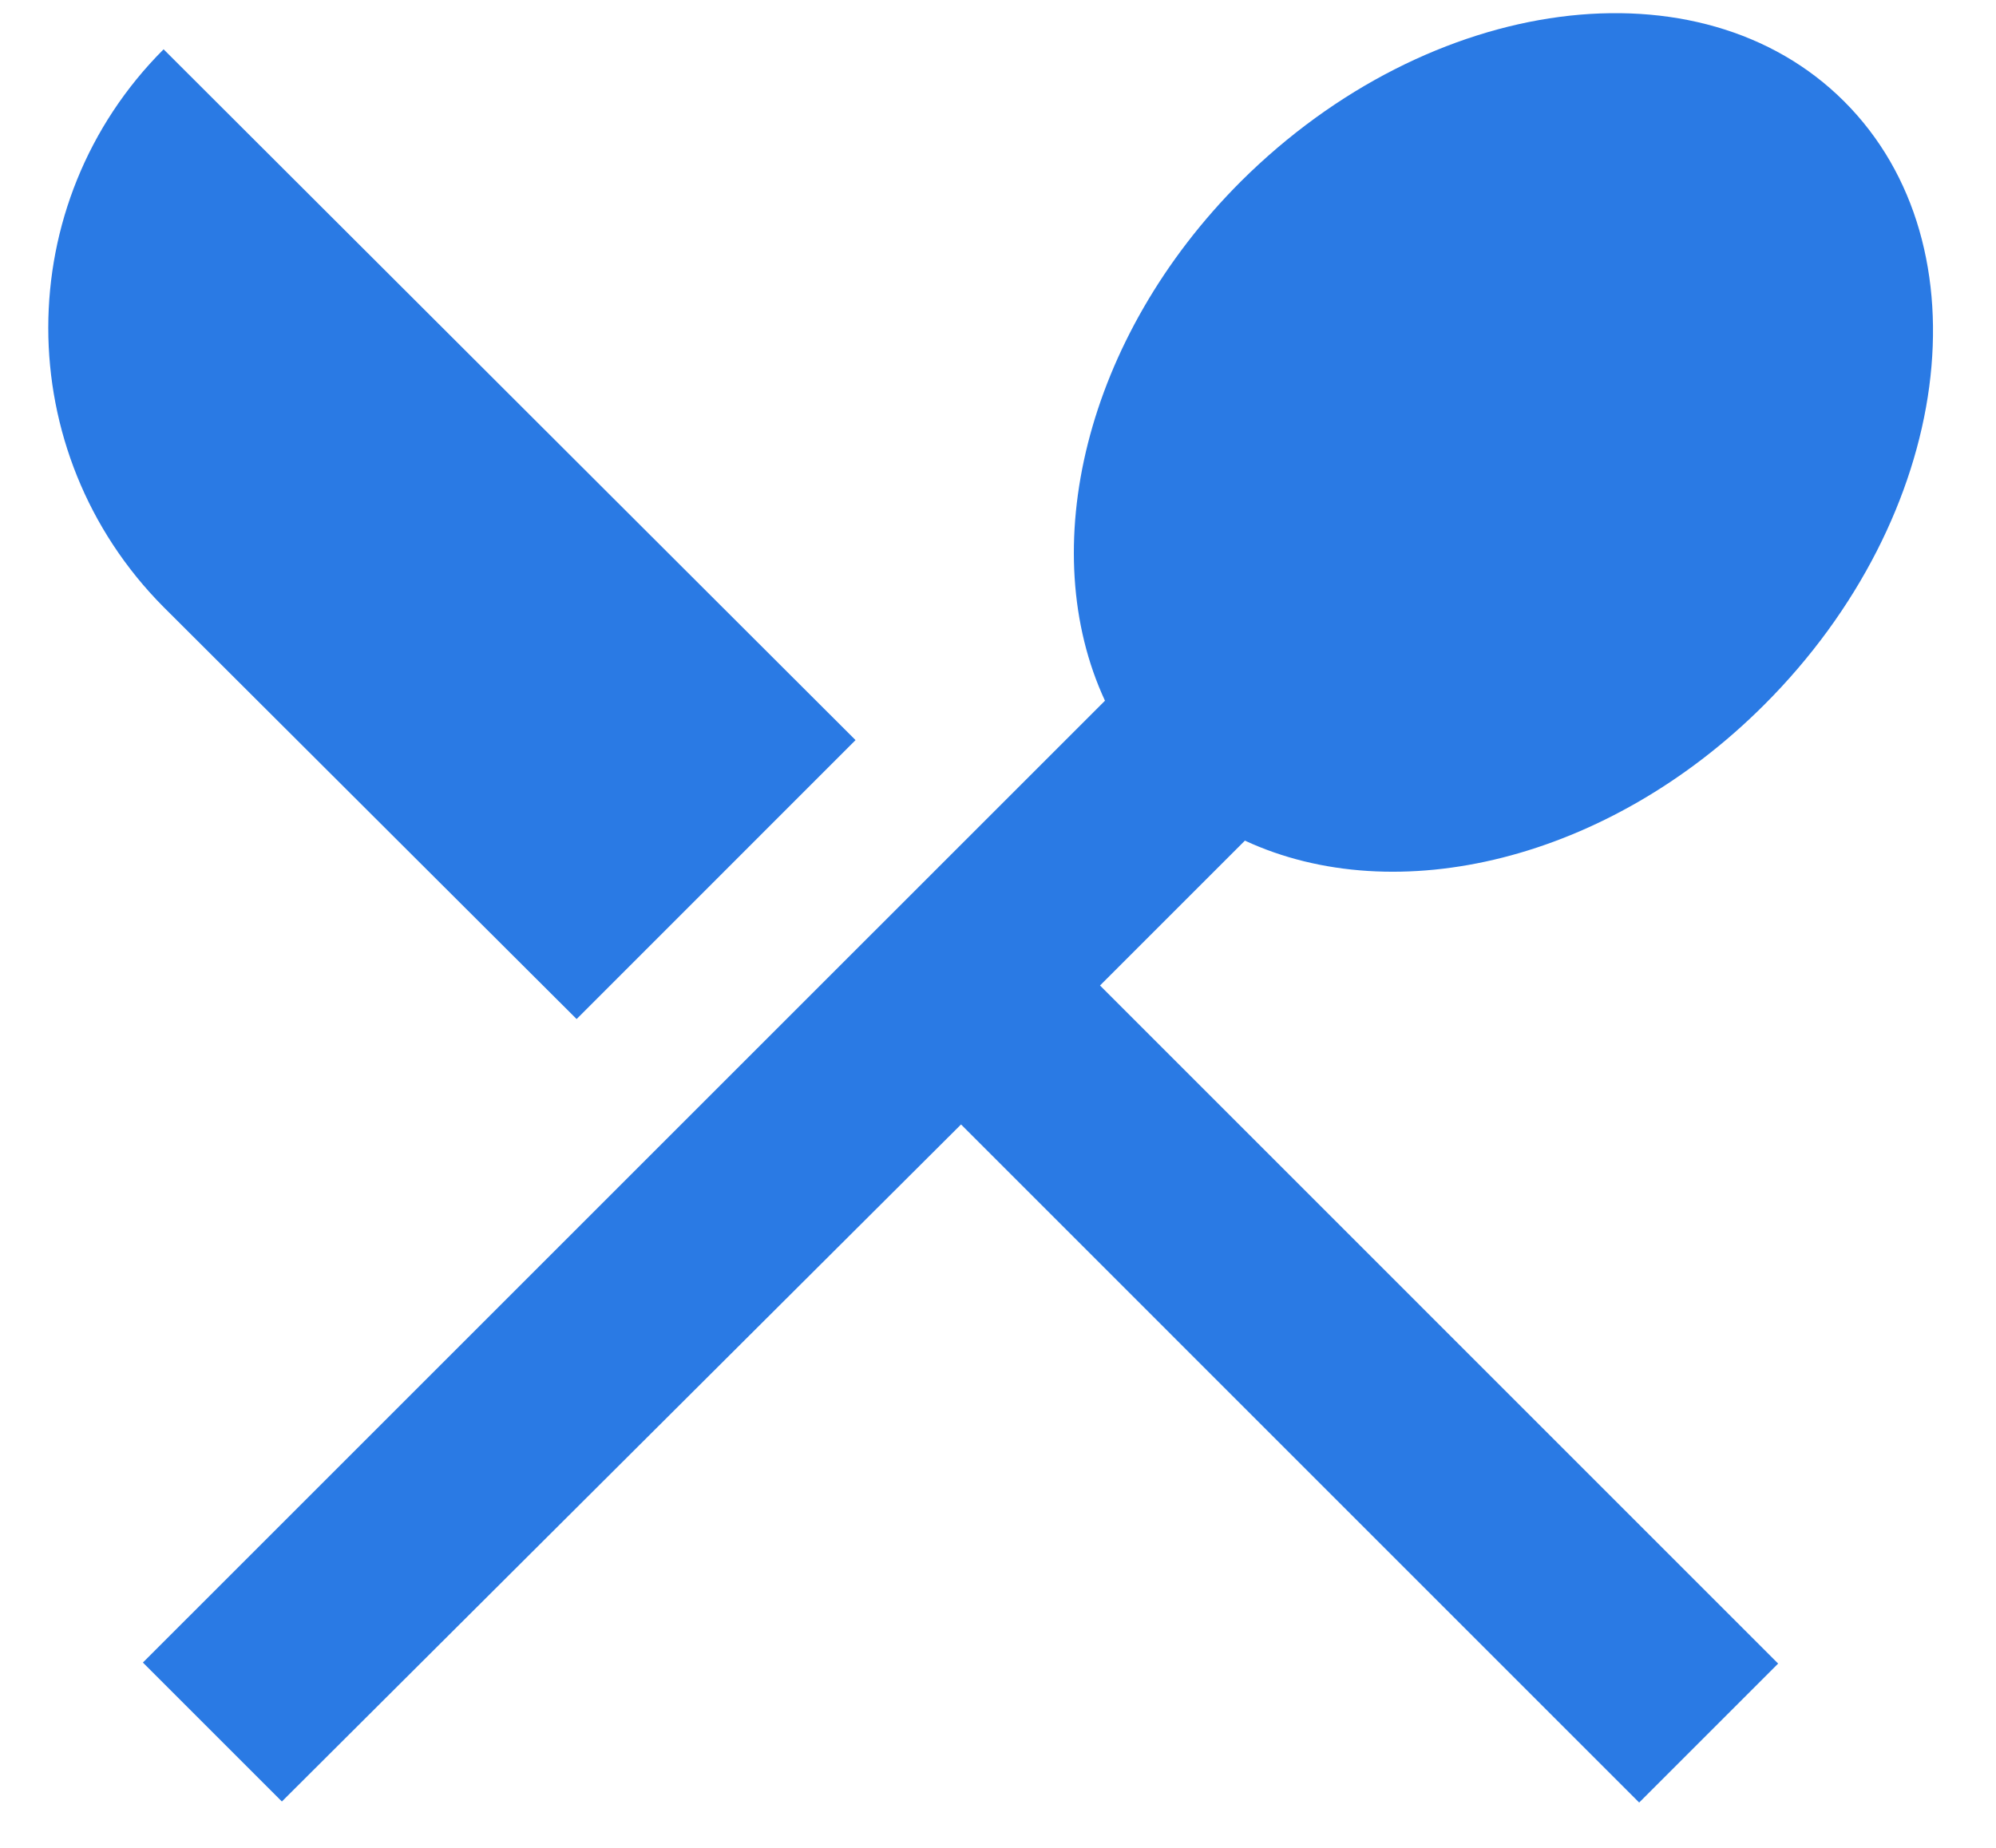
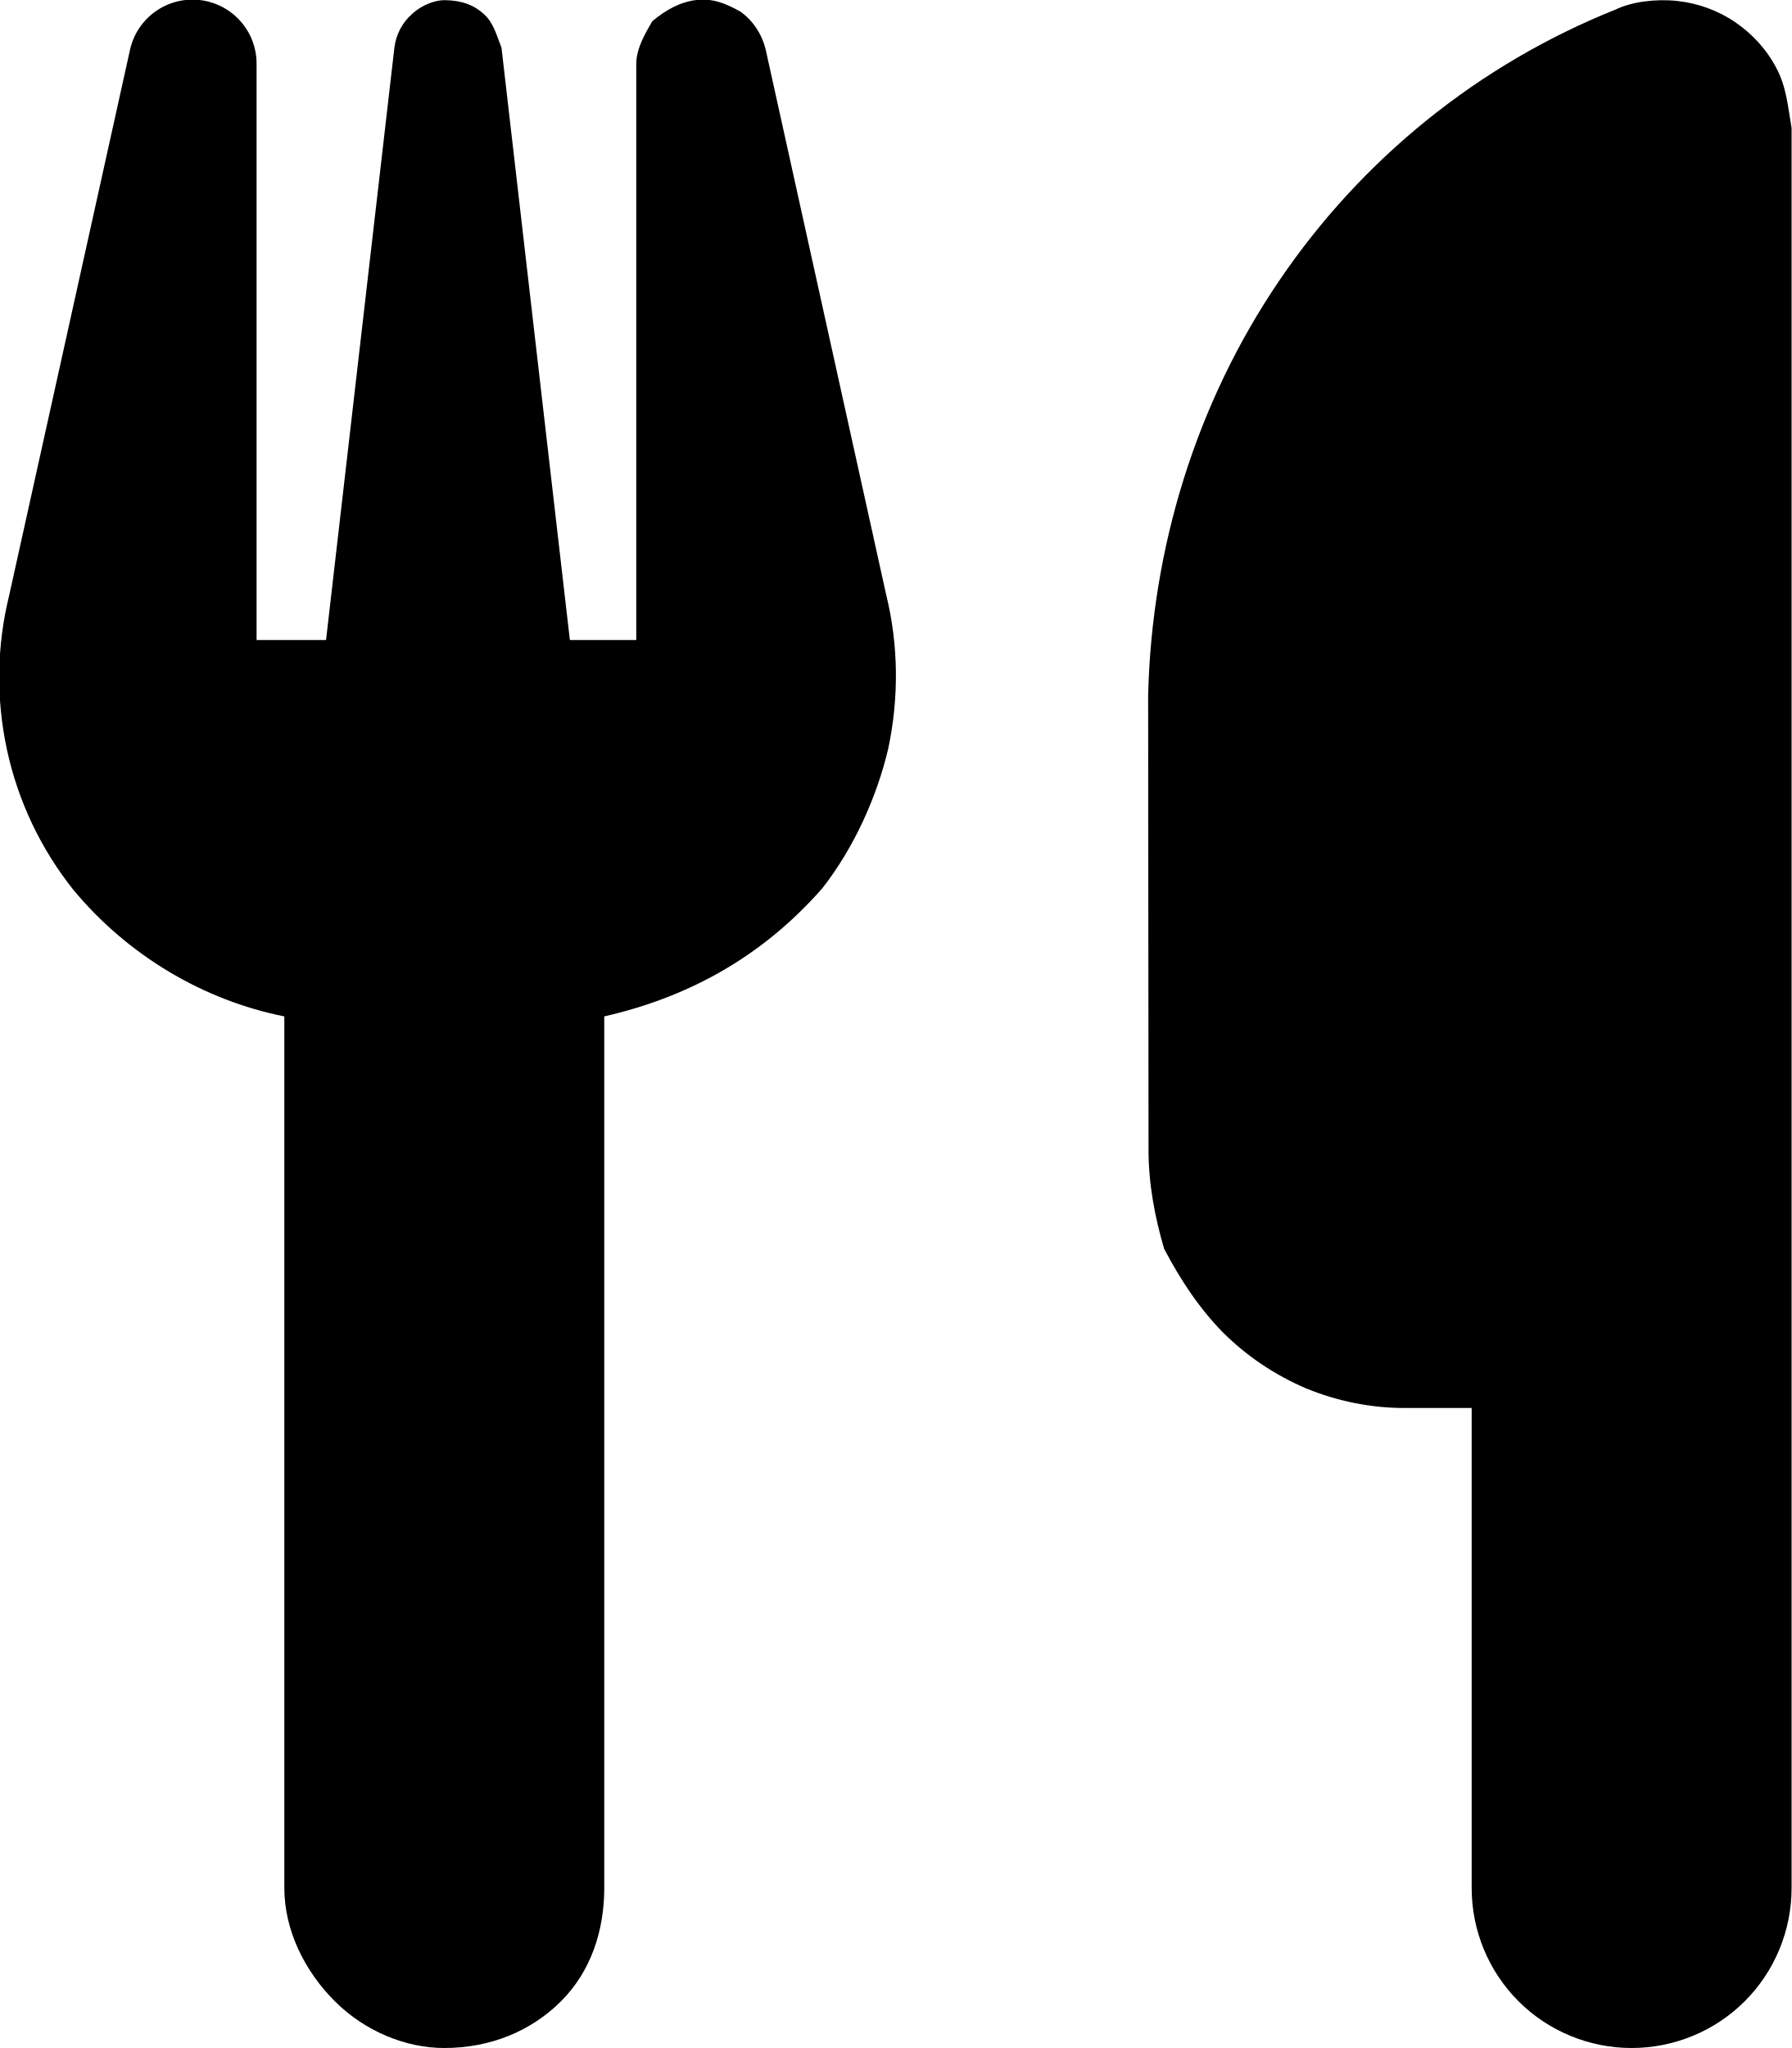
- <svg xmlns="http://www.w3.org/2000/svg" width="27" height="25" viewBox="0 0 27 25" fill="none">
-   <path d="M7.8 13.787L11.573 10.013L2.213 0.667C0.133 2.747 0.133 6.12 2.213 8.213L7.8 13.787ZM16.84 11.373C18.88 12.32 21.747 11.653 23.867 9.533C26.413 6.987 26.907 3.333 24.947 1.373C23 -0.573 19.347 -0.093 16.787 2.453C14.667 4.573 14 7.44 14.947 9.48L1.933 22.493L3.813 24.373L13 15.213L22.173 24.387L24.053 22.507L14.88 13.333L16.84 11.373Z" fill="#2A7AE4" />
+ <svg xmlns="http://www.w3.org/2000/svg" viewBox="0 0 448 512">
+   <path d="M221.6 148.7C224.7 161.3 224.8 174.5 222.1 187.2C219.3 199.1 213.6 211.9 205.6 222.1C191.1 238.6 173 249.1 151.1 254.1V472C151.1 482.6 147.8 492.8 140.3 500.3C132.8 507.8 122.6 512 111.1 512C101.4 512 91.22 507.8 83.71 500.3C76.21 492.8 71.1 482.6 71.1 472V254.1C50.96 250.1 31.96 238.9 18.3 222.4C10.19 212.2 4.529 200.3 1.755 187.5C-1.019 174.7-.832 161.5 2.303 148.8L32.51 12.45C33.36 8.598 35.61 5.197 38.82 2.9C42.02 .602 45.97-.43 49.89 .003C53.82 .43 57.46 2.303 60.1 5.259C62.74 8.214 64.18 12.04 64.16 16V160H81.53L98.62 11.91C99.02 8.635 100.6 5.621 103.1 3.434C105.5 1.248 108.7 .04 111.1 .04C115.3 .04 118.5 1.248 120.9 3.434C123.4 5.621 124.1 8.635 125.4 11.91L142.5 160H159.1V16C159.1 12.07 161.4 8.268 163.1 5.317C166.6 2.366 170.2 .474 174.1 .003C178-.426 181.1 .619 185.2 2.936C188.4 5.253 190.6 8.677 191.5 12.55L221.6 148.7zM448 472C448 482.6 443.8 492.8 436.3 500.3C428.8 507.8 418.6 512 408 512C397.4 512 387.2 507.8 379.7 500.3C372.2 492.8 368 482.6 368 472V352H351.2C342.8 352 334.4 350.3 326.6 347.1C318.9 343.8 311.8 339.1 305.8 333.1C299.9 327.1 295.2 320 291.1 312.2C288.8 304.4 287.2 296 287.2 287.6L287.1 173.8C288 136.9 299.1 100.8 319.8 70.28C340.5 39.71 369.8 16.05 404.1 2.339C408.1 .401 414.2-.32 419.4 .239C424.6 .798 429.6 2.62 433.9 5.546C438.2 8.472 441.8 12.41 444.2 17.03C446.7 21.64 447.1 26.78 448 32V472z" />
</svg>
